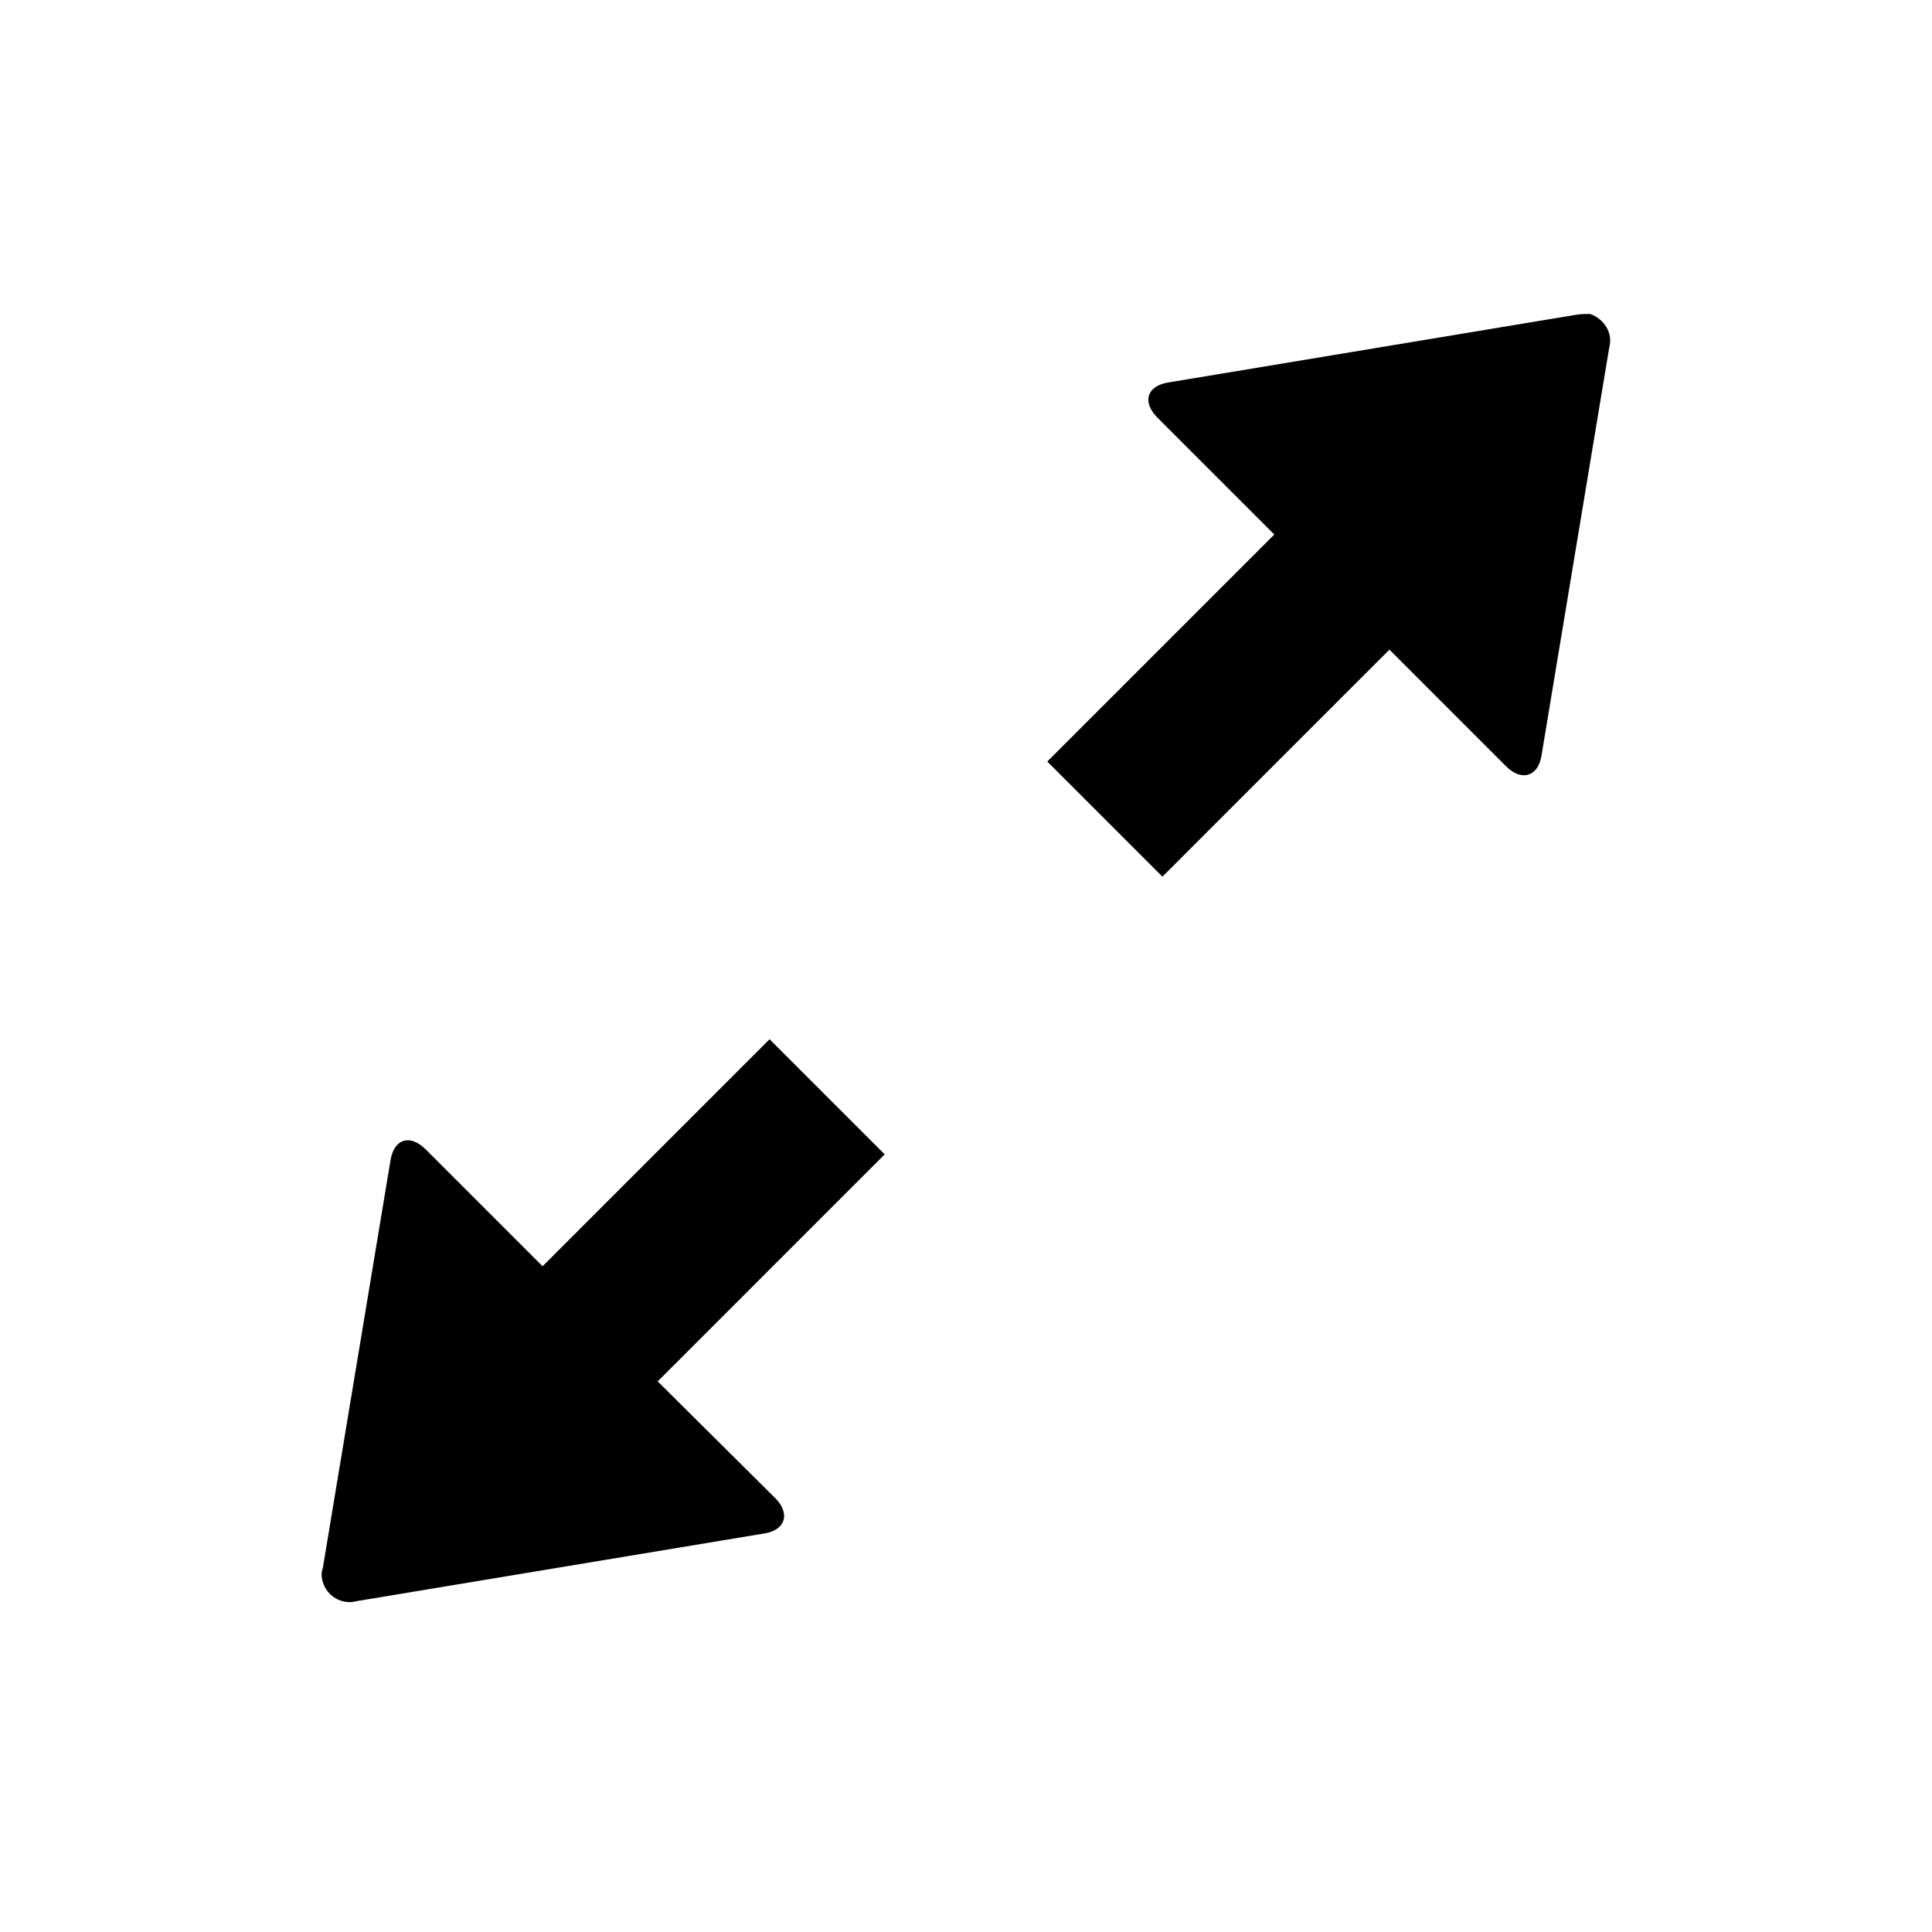
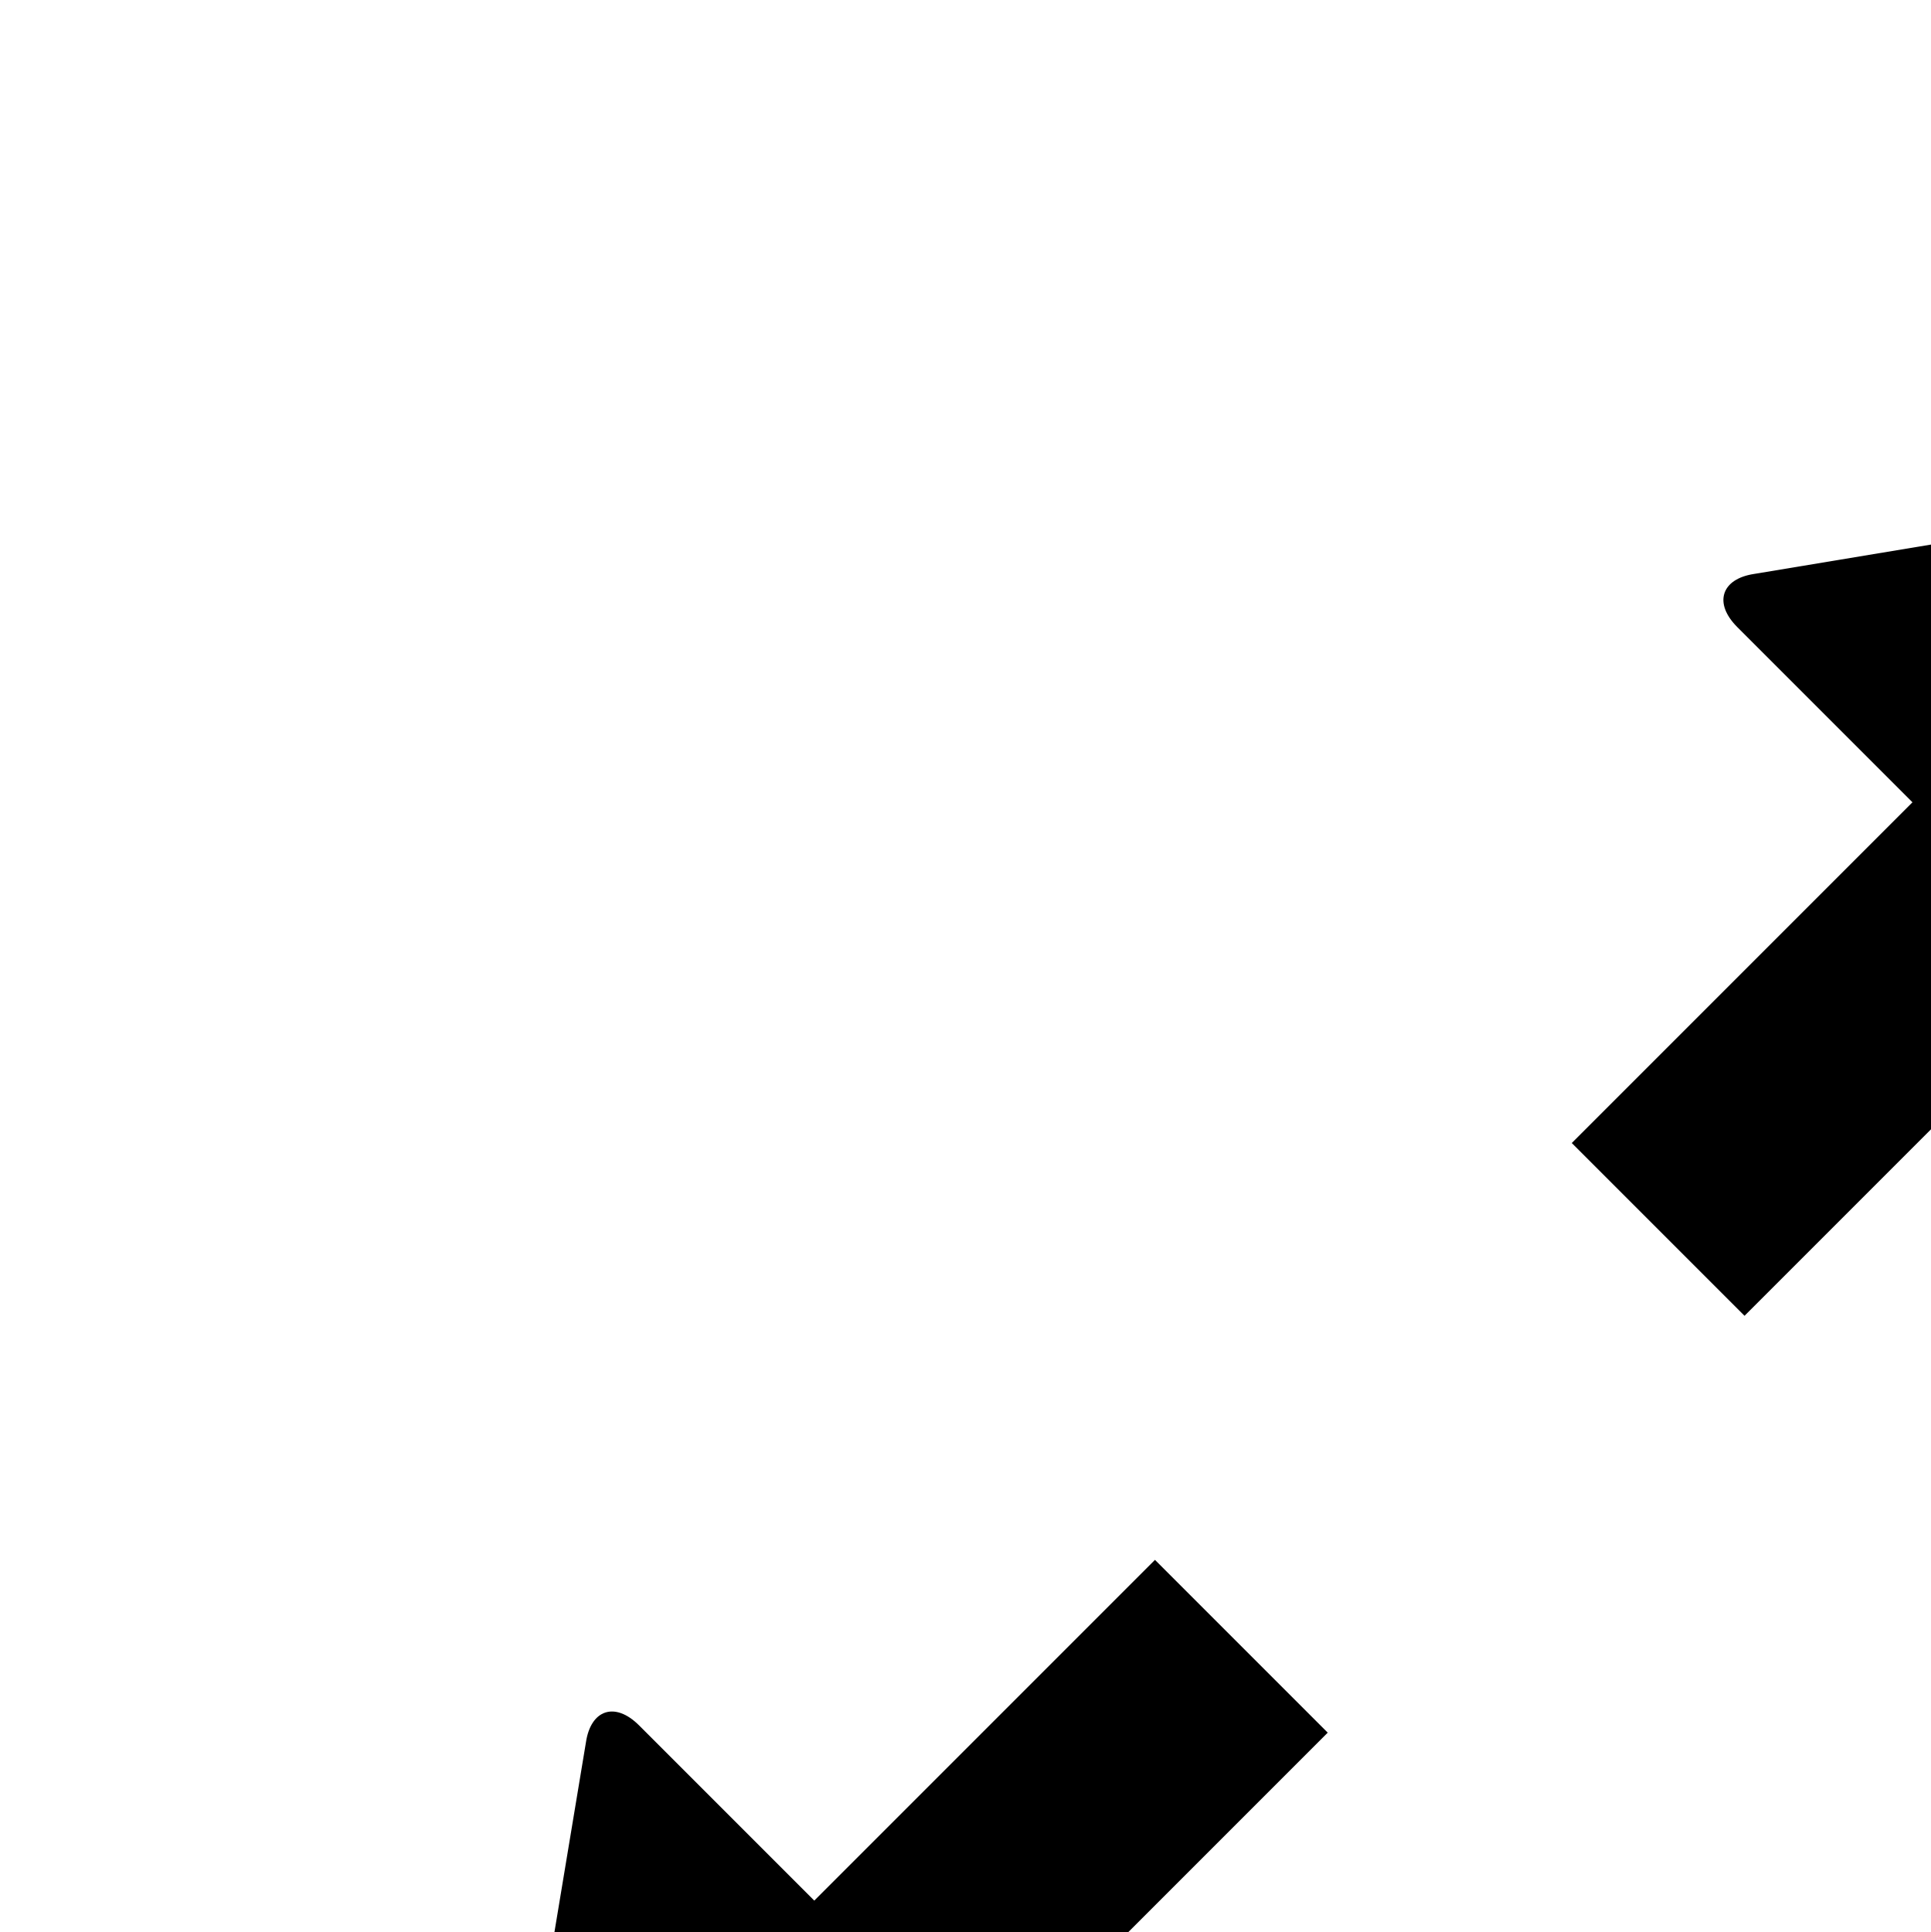
- <svg xmlns="http://www.w3.org/2000/svg" class="jw-svg-icon jw-svg-icon-fullscreen-on" viewBox="0 0 240 240" focusable="false">
+ <svg xmlns="http://www.w3.org/2000/svg" id="jw-svg-icon-fullscreen-on">
  <path d="M96.3,186.1c1.9,1.9,1.3,4-1.4,4.4l-50.6,8.4c-1.8,0.5-3.7-0.6-4.2-2.4c-0.2-0.6-0.2-1.2,0-1.7l8.4-50.6c0.4-2.7,2.4-3.4,4.4-1.4l14.5,14.5l28.2-28.2l14.3,14.3l-28.2,28.2L96.3,186.1z M195.8,39.1l-50.6,8.4c-2.7,0.4-3.4,2.4-1.4,4.4l14.5,14.5l-28.2,28.2l14.3,14.3l28.2-28.2l14.5,14.5c1.9,1.9,4,1.3,4.4-1.4l8.4-50.6c0.5-1.8-0.6-3.6-2.4-4.2C197,39,196.4,39,195.8,39.1L195.8,39.1z" />
</svg>
